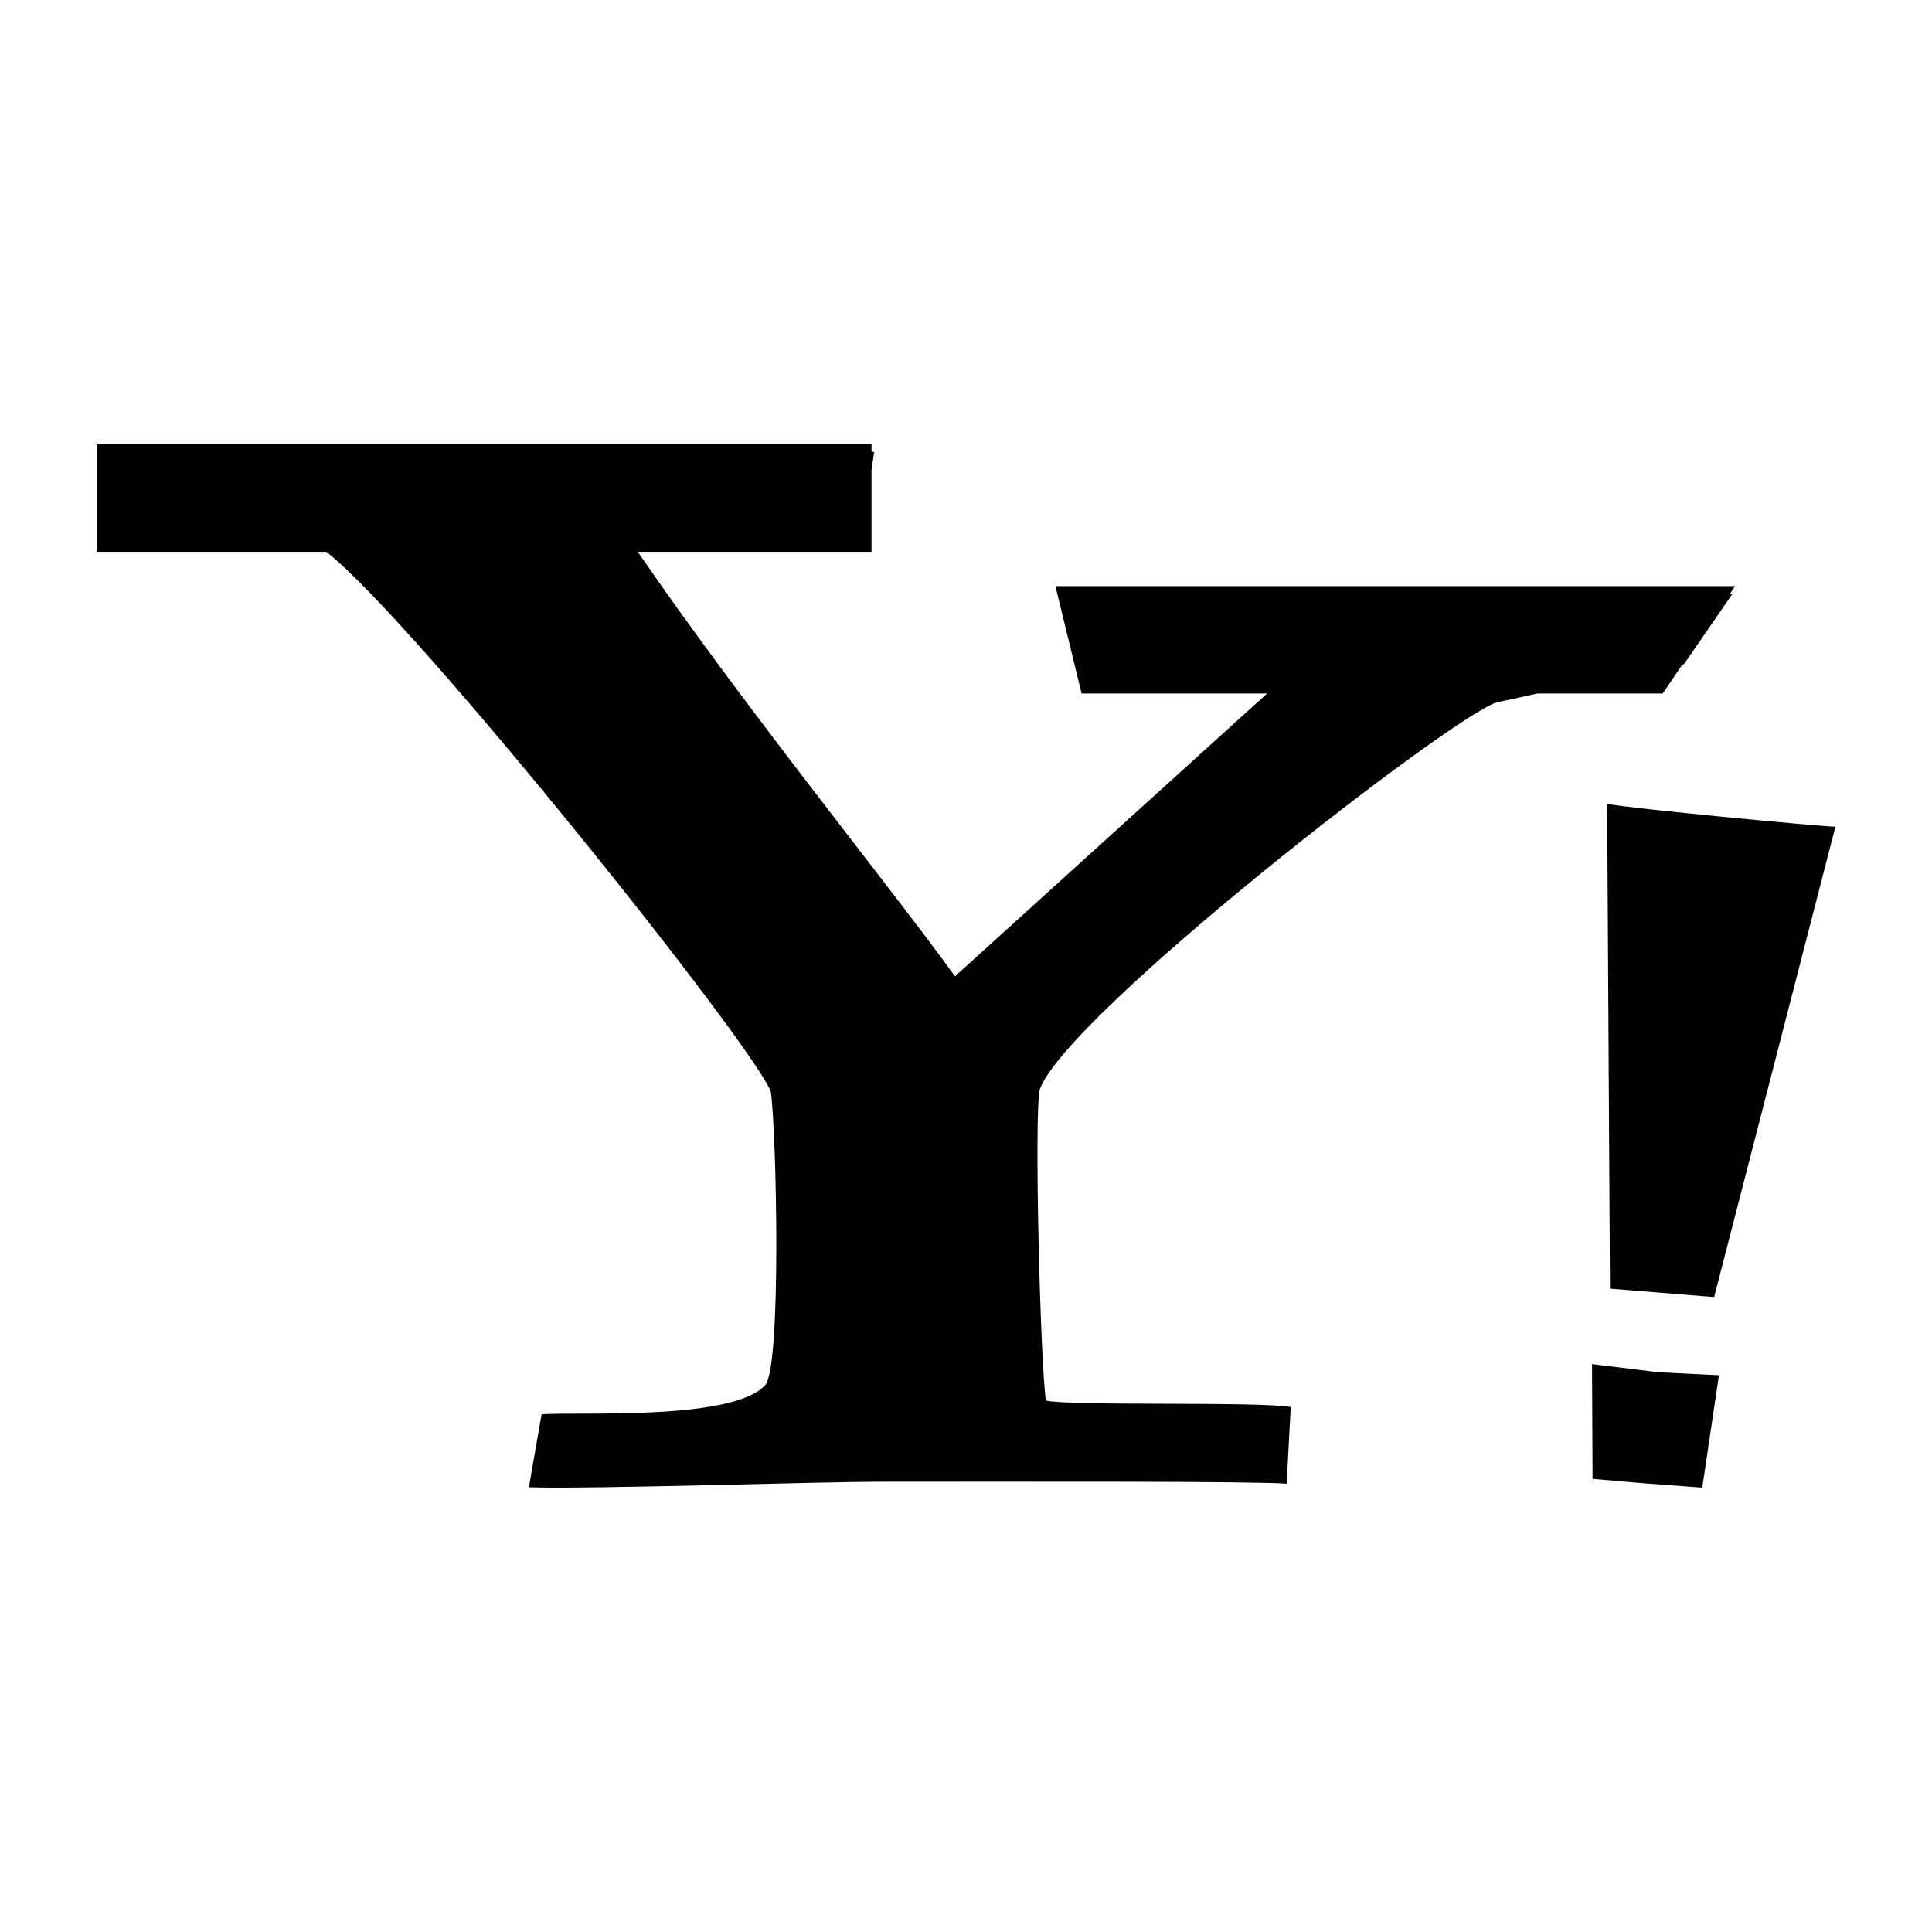
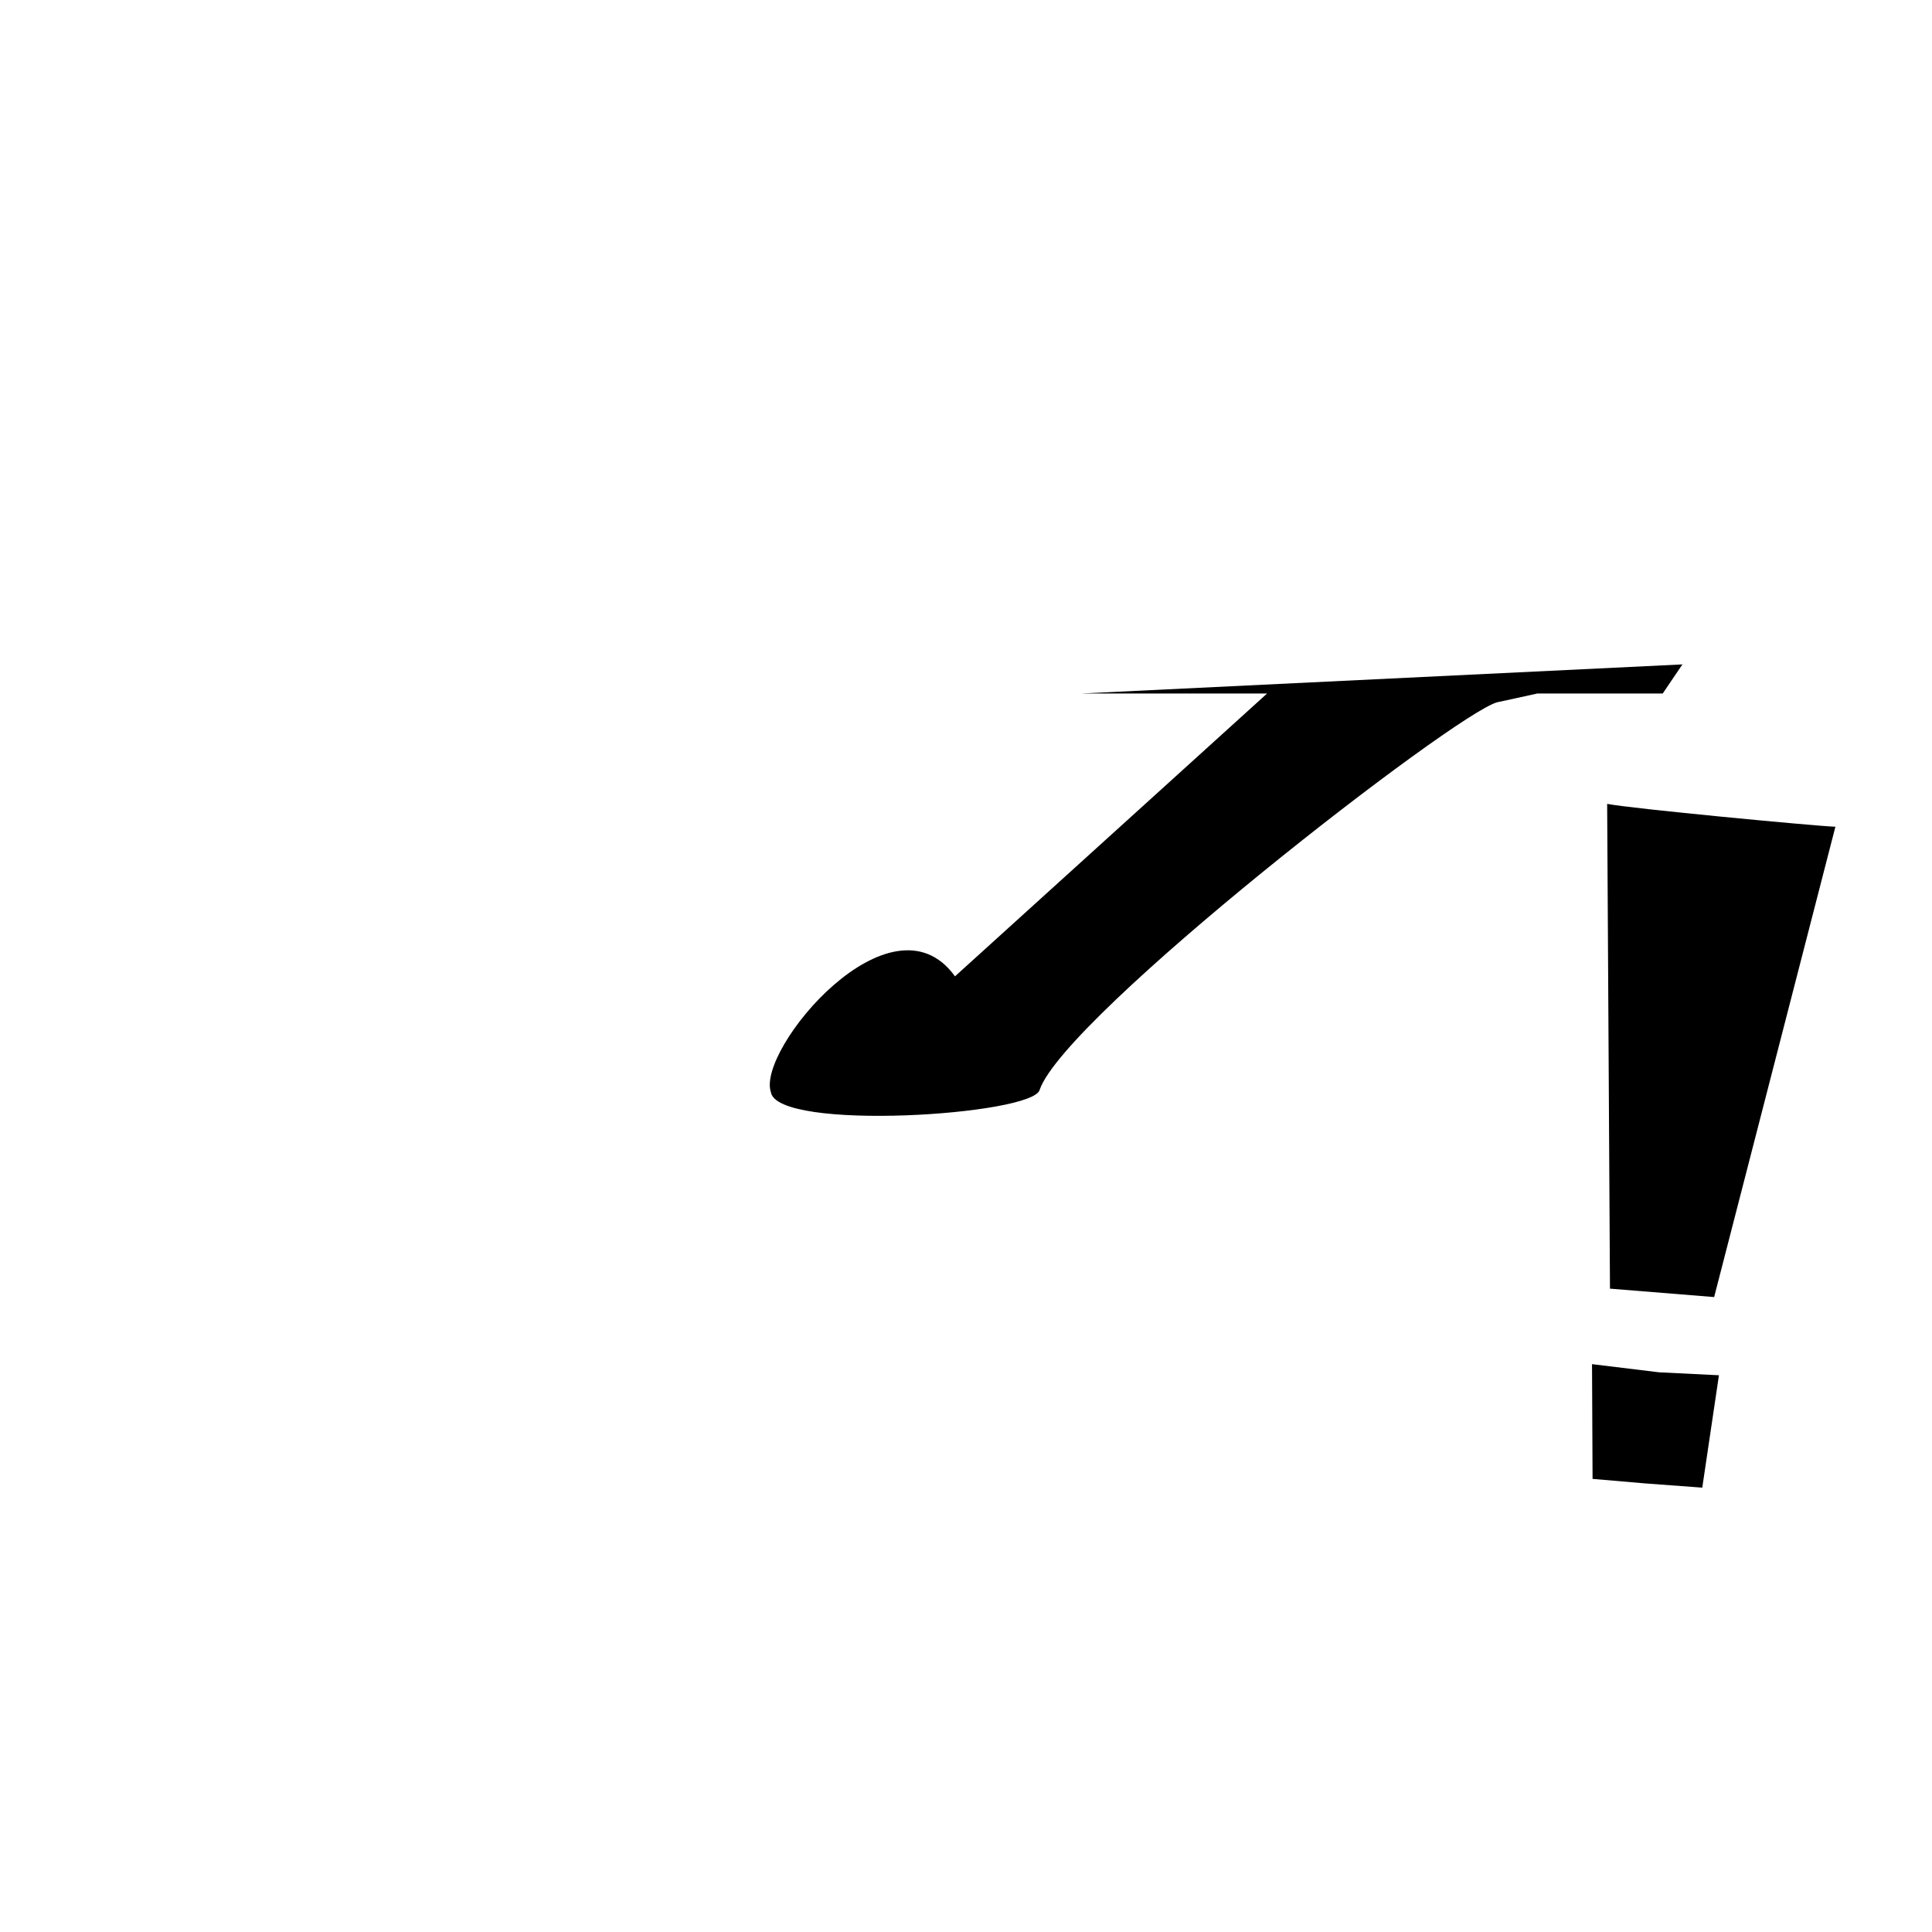
- <svg xmlns="http://www.w3.org/2000/svg" version="1.1" id="Icons" x="0px" y="0px" width="100px" height="100px" viewBox="0 0 100 100" style="enable-background:new 0 0 100 100;" xml:space="preserve">
-   <path id="Yahoo_x21_" d="M77.495,36.349c-2.203,0.594-22.352,16.219-23.68,20.053c-0.293,1.324,0.029,14.167,0.322,16.092  c1.328,0.295,10.913,0.038,12.671,0.332l-0.21,3.97c-1.723-0.134-13.903-0.102-20.852-0.102c-3.532,0-14.885,0.39-18.372,0.288  l0.659-3.778c1.914-0.142,9.831,0.352,11.566-1.497c0.863-0.92,0.592-13.124,0.299-15.188c-0.733-2.207-18.391-24.332-23.005-27.957  H5V23h40.109v0.384c0.035,0,0.102,0.006,0.136,0.013l-0.136,0.94v4.225H33.014c5.391,7.883,13.12,17.4,16.416,21.973l16.155-14.64  h-9.602l-1.353-5.556h35.175l-0.26,0.396c0.028,0,0.086,0.006,0.124,0.006l-2.513,3.645c-0.022,0-0.061,0.006-0.08,0.012  l-1.013,1.497h-6.489C78.734,36.08,77.995,36.245,77.495,36.349z M88.972,71.183l-3.105-0.153l-3.464-0.422l0.028,5.939l2.733,0.235  L88.109,77L88.972,71.183z M95,42.792c-1.048-0.037-10.576-0.939-11.814-1.184L83.332,66.7l5.392,0.436L95,42.792z" />
+ <svg xmlns="http://www.w3.org/2000/svg" width="100%" height="100%" viewBox="0 0 100 100" version="1.1" xml:space="preserve" style="fill-rule:evenodd;clip-rule:evenodd;stroke-linejoin:round;stroke-miterlimit:2;">
+   <path id="Yahoo_x21_" d="M77.495,36.349C75.292,36.943 55.143,52.568 53.815,56.402C53.522,57.726 40.191,58.583 39.898,56.519C39.165,54.312 46.134,45.962 49.43,50.535L65.585,35.895L55.983,35.895L87.156,34.386C87.134,34.386 87.095,34.392 87.076,34.398L86.063,35.895L79.574,35.895C78.734,36.08 77.995,36.245 77.495,36.349ZM88.972,71.183L85.867,71.03L82.403,70.608L82.431,76.547L85.164,76.782L88.109,77L88.972,71.183ZM95,42.792C93.952,42.755 84.424,41.853 83.186,41.608L83.332,66.7L88.724,67.136L95,42.792Z" style="fill-rule:nonzero;" />
</svg>
